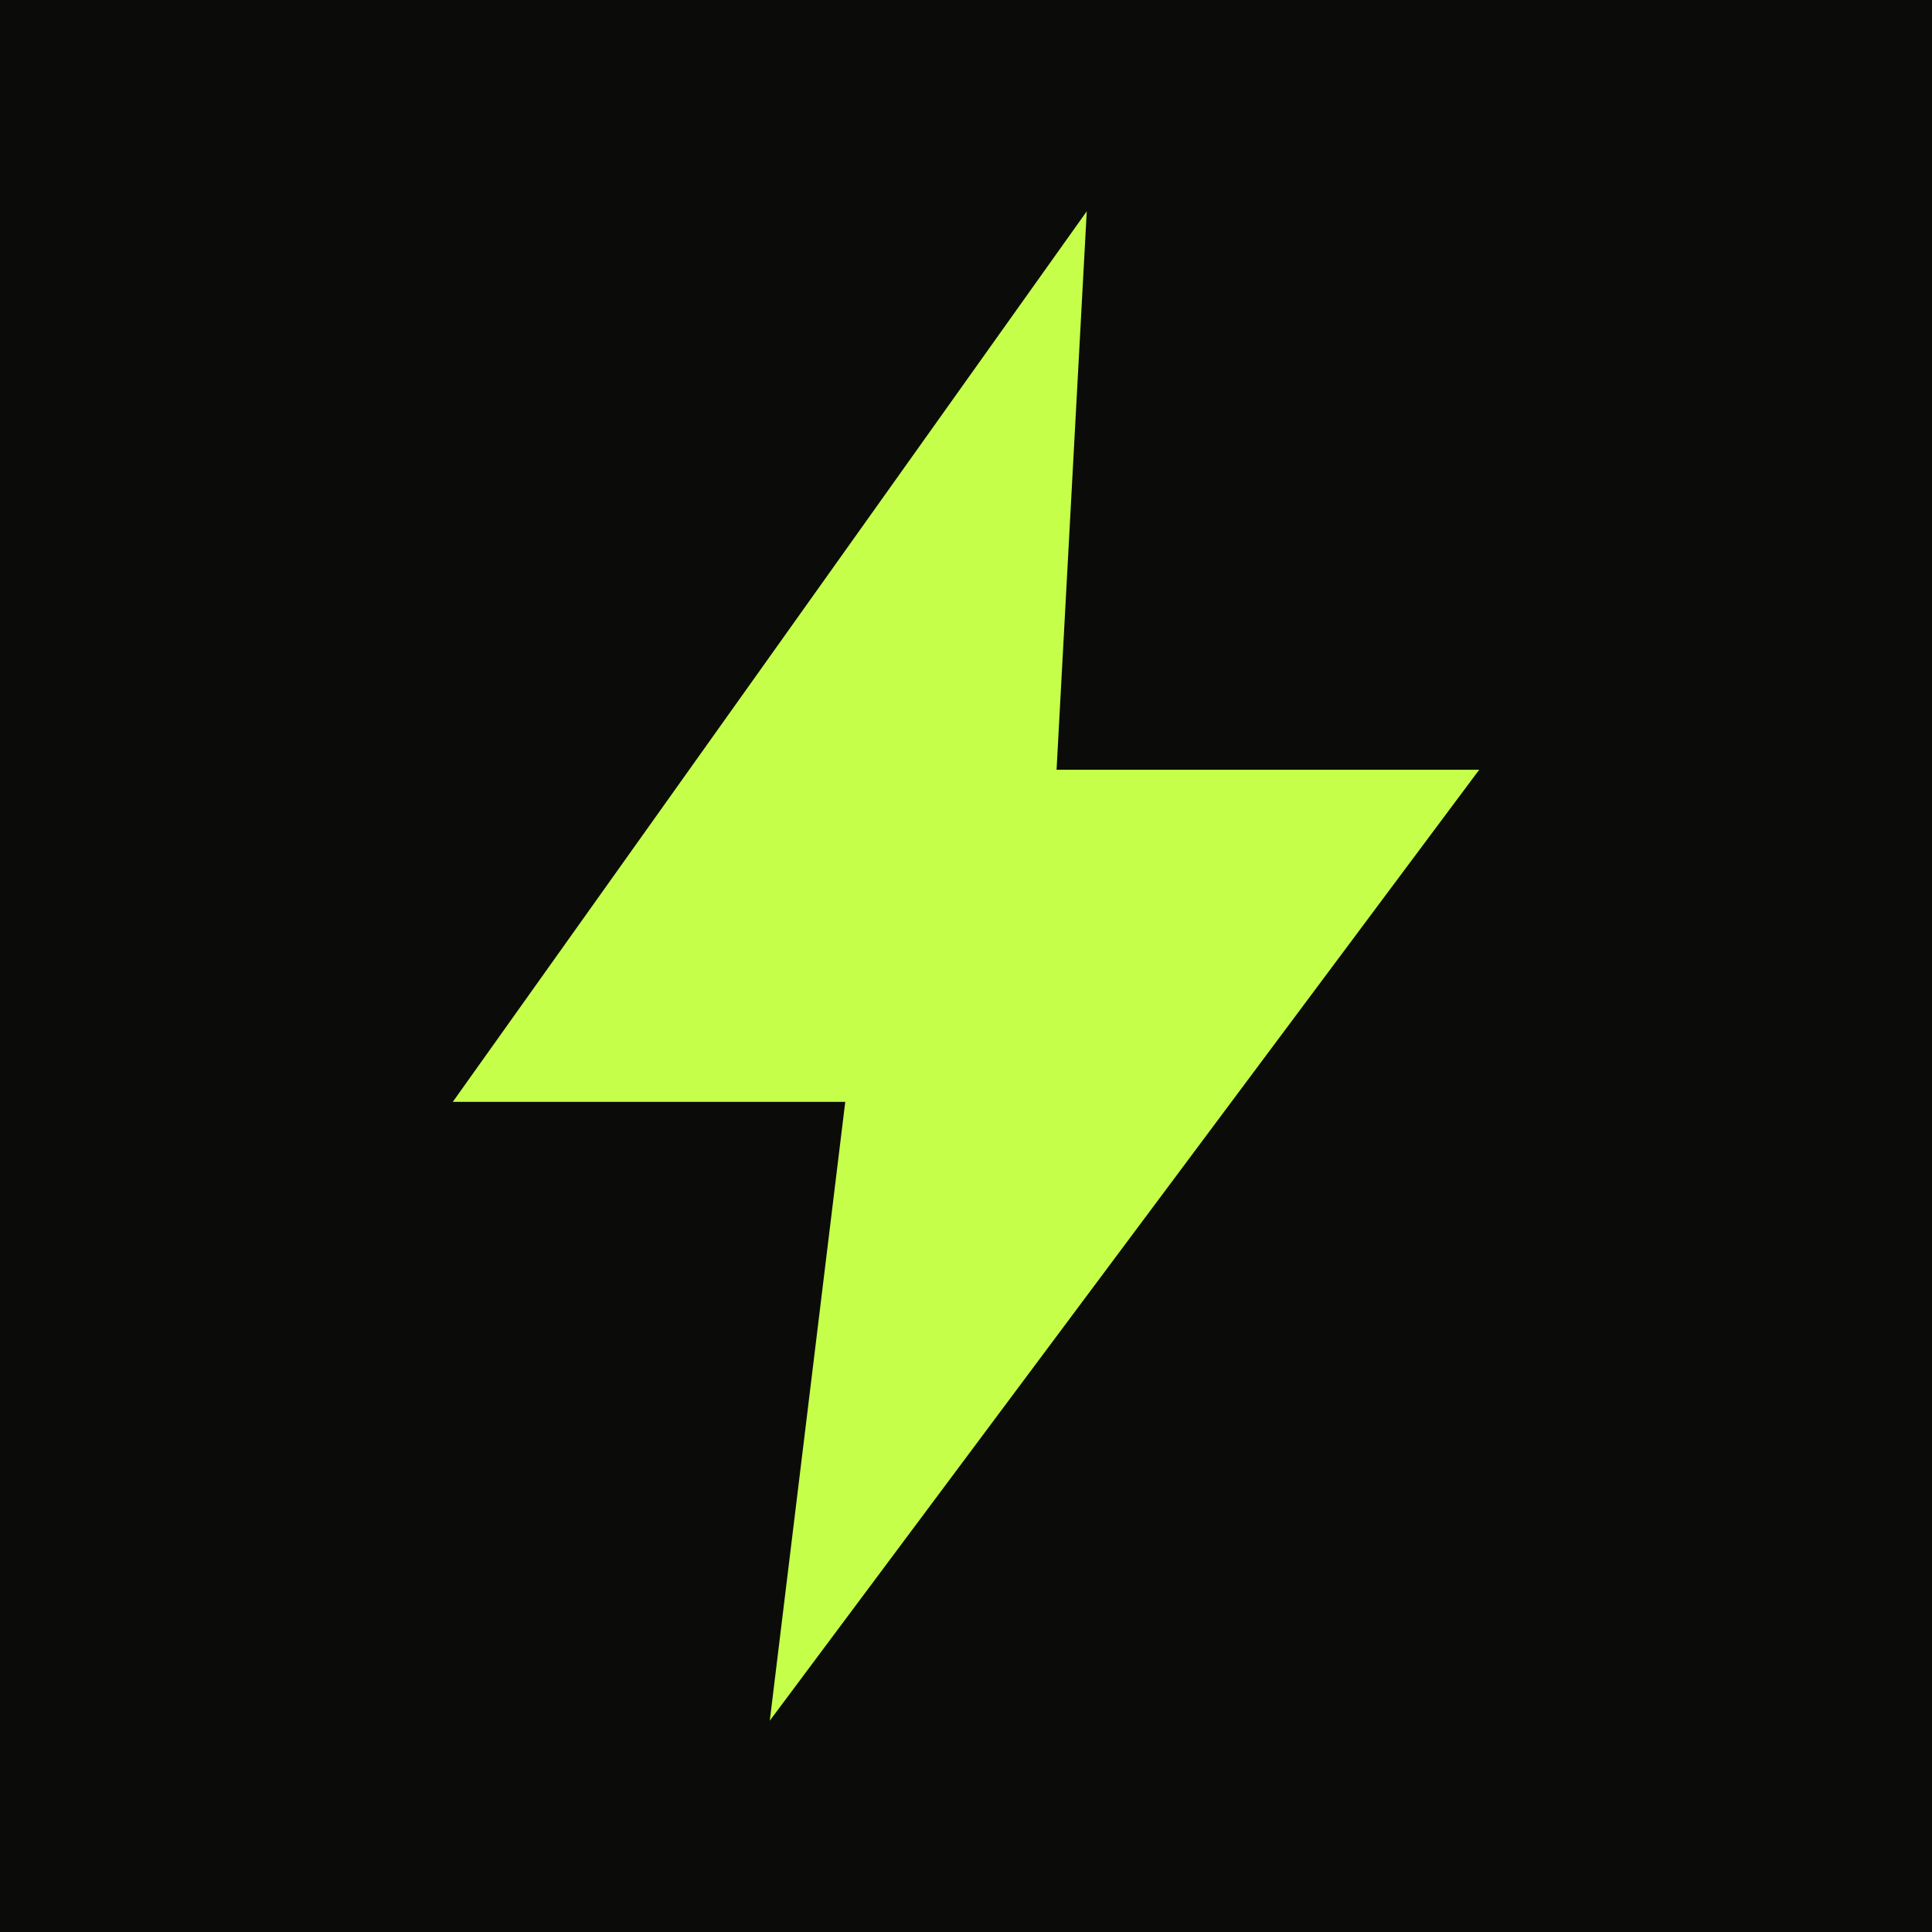
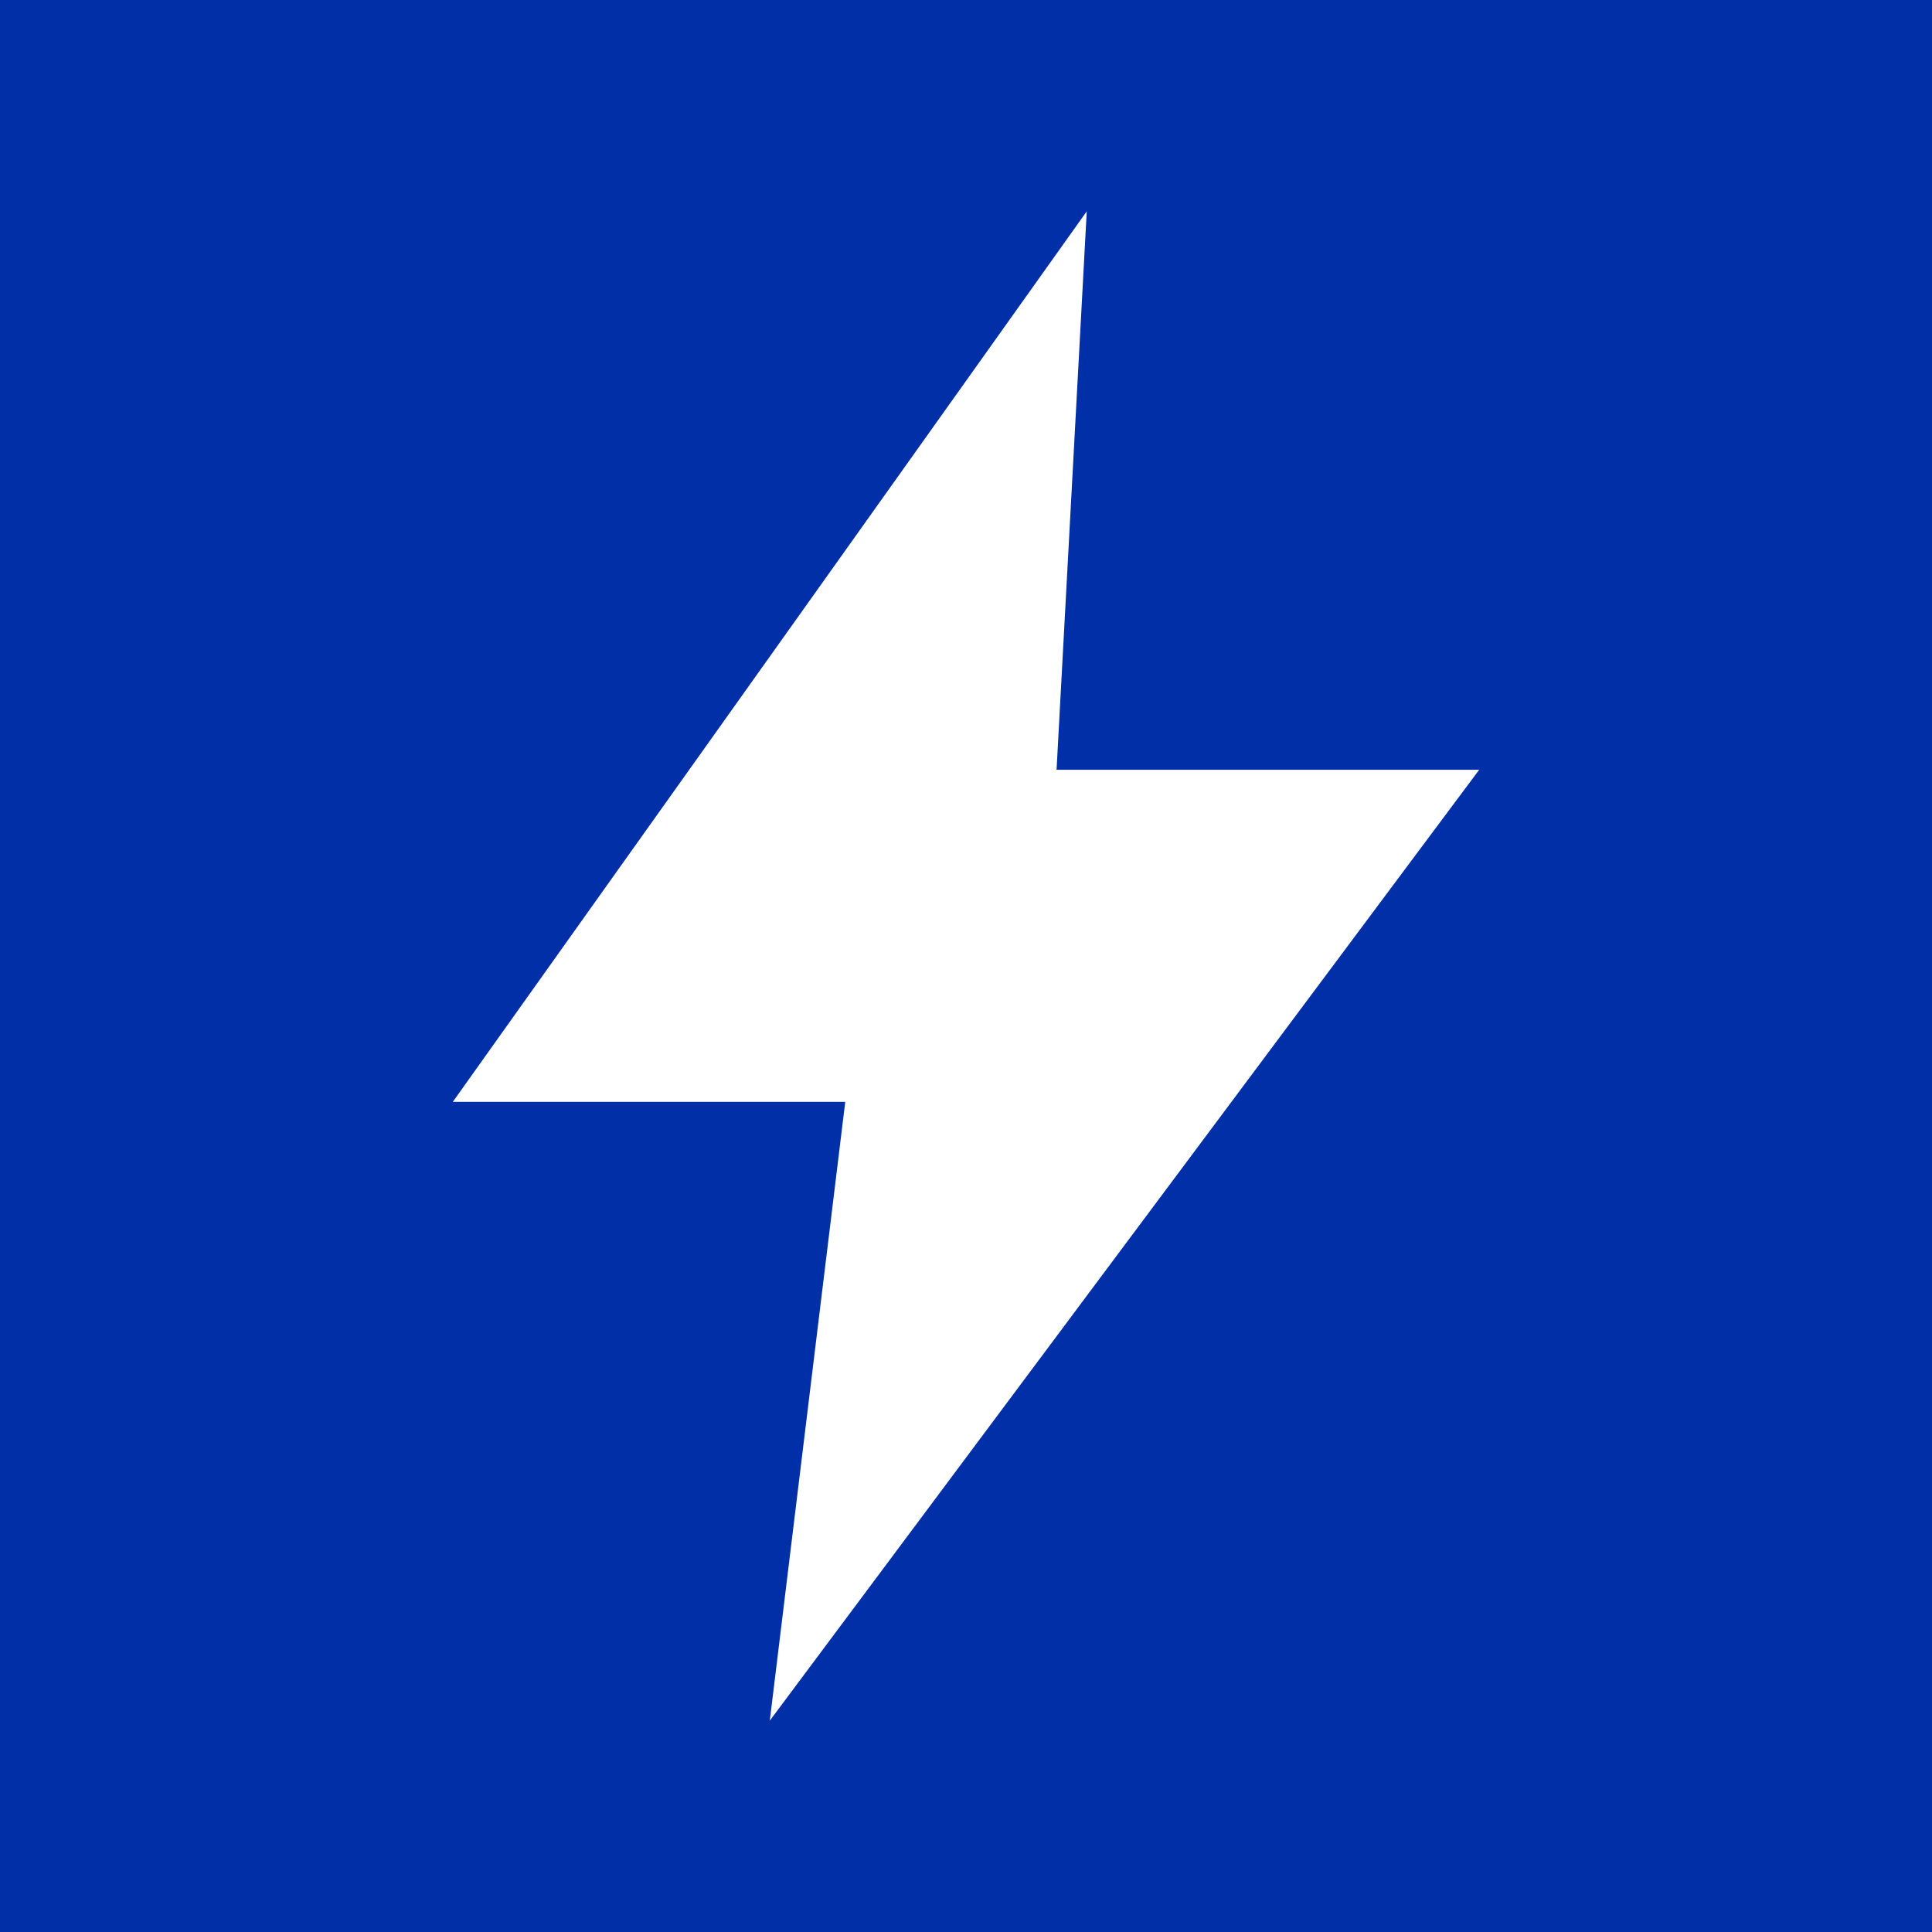
<svg xmlns="http://www.w3.org/2000/svg" width="128" height="128" viewBox="0 0 128 128">
-   <rect width="128" height="128" fill="#0b0c0a" />
-   <path d="M72 14 30 73h26l-5 41 47-63H70z" fill="#c6ff4a" />
+   <rect width="128" height="128" fill="#002fa7" />
+   <path d="M72 14 30 73h26l-5 41 47-63H70z" fill="#ffffff" />
</svg>
